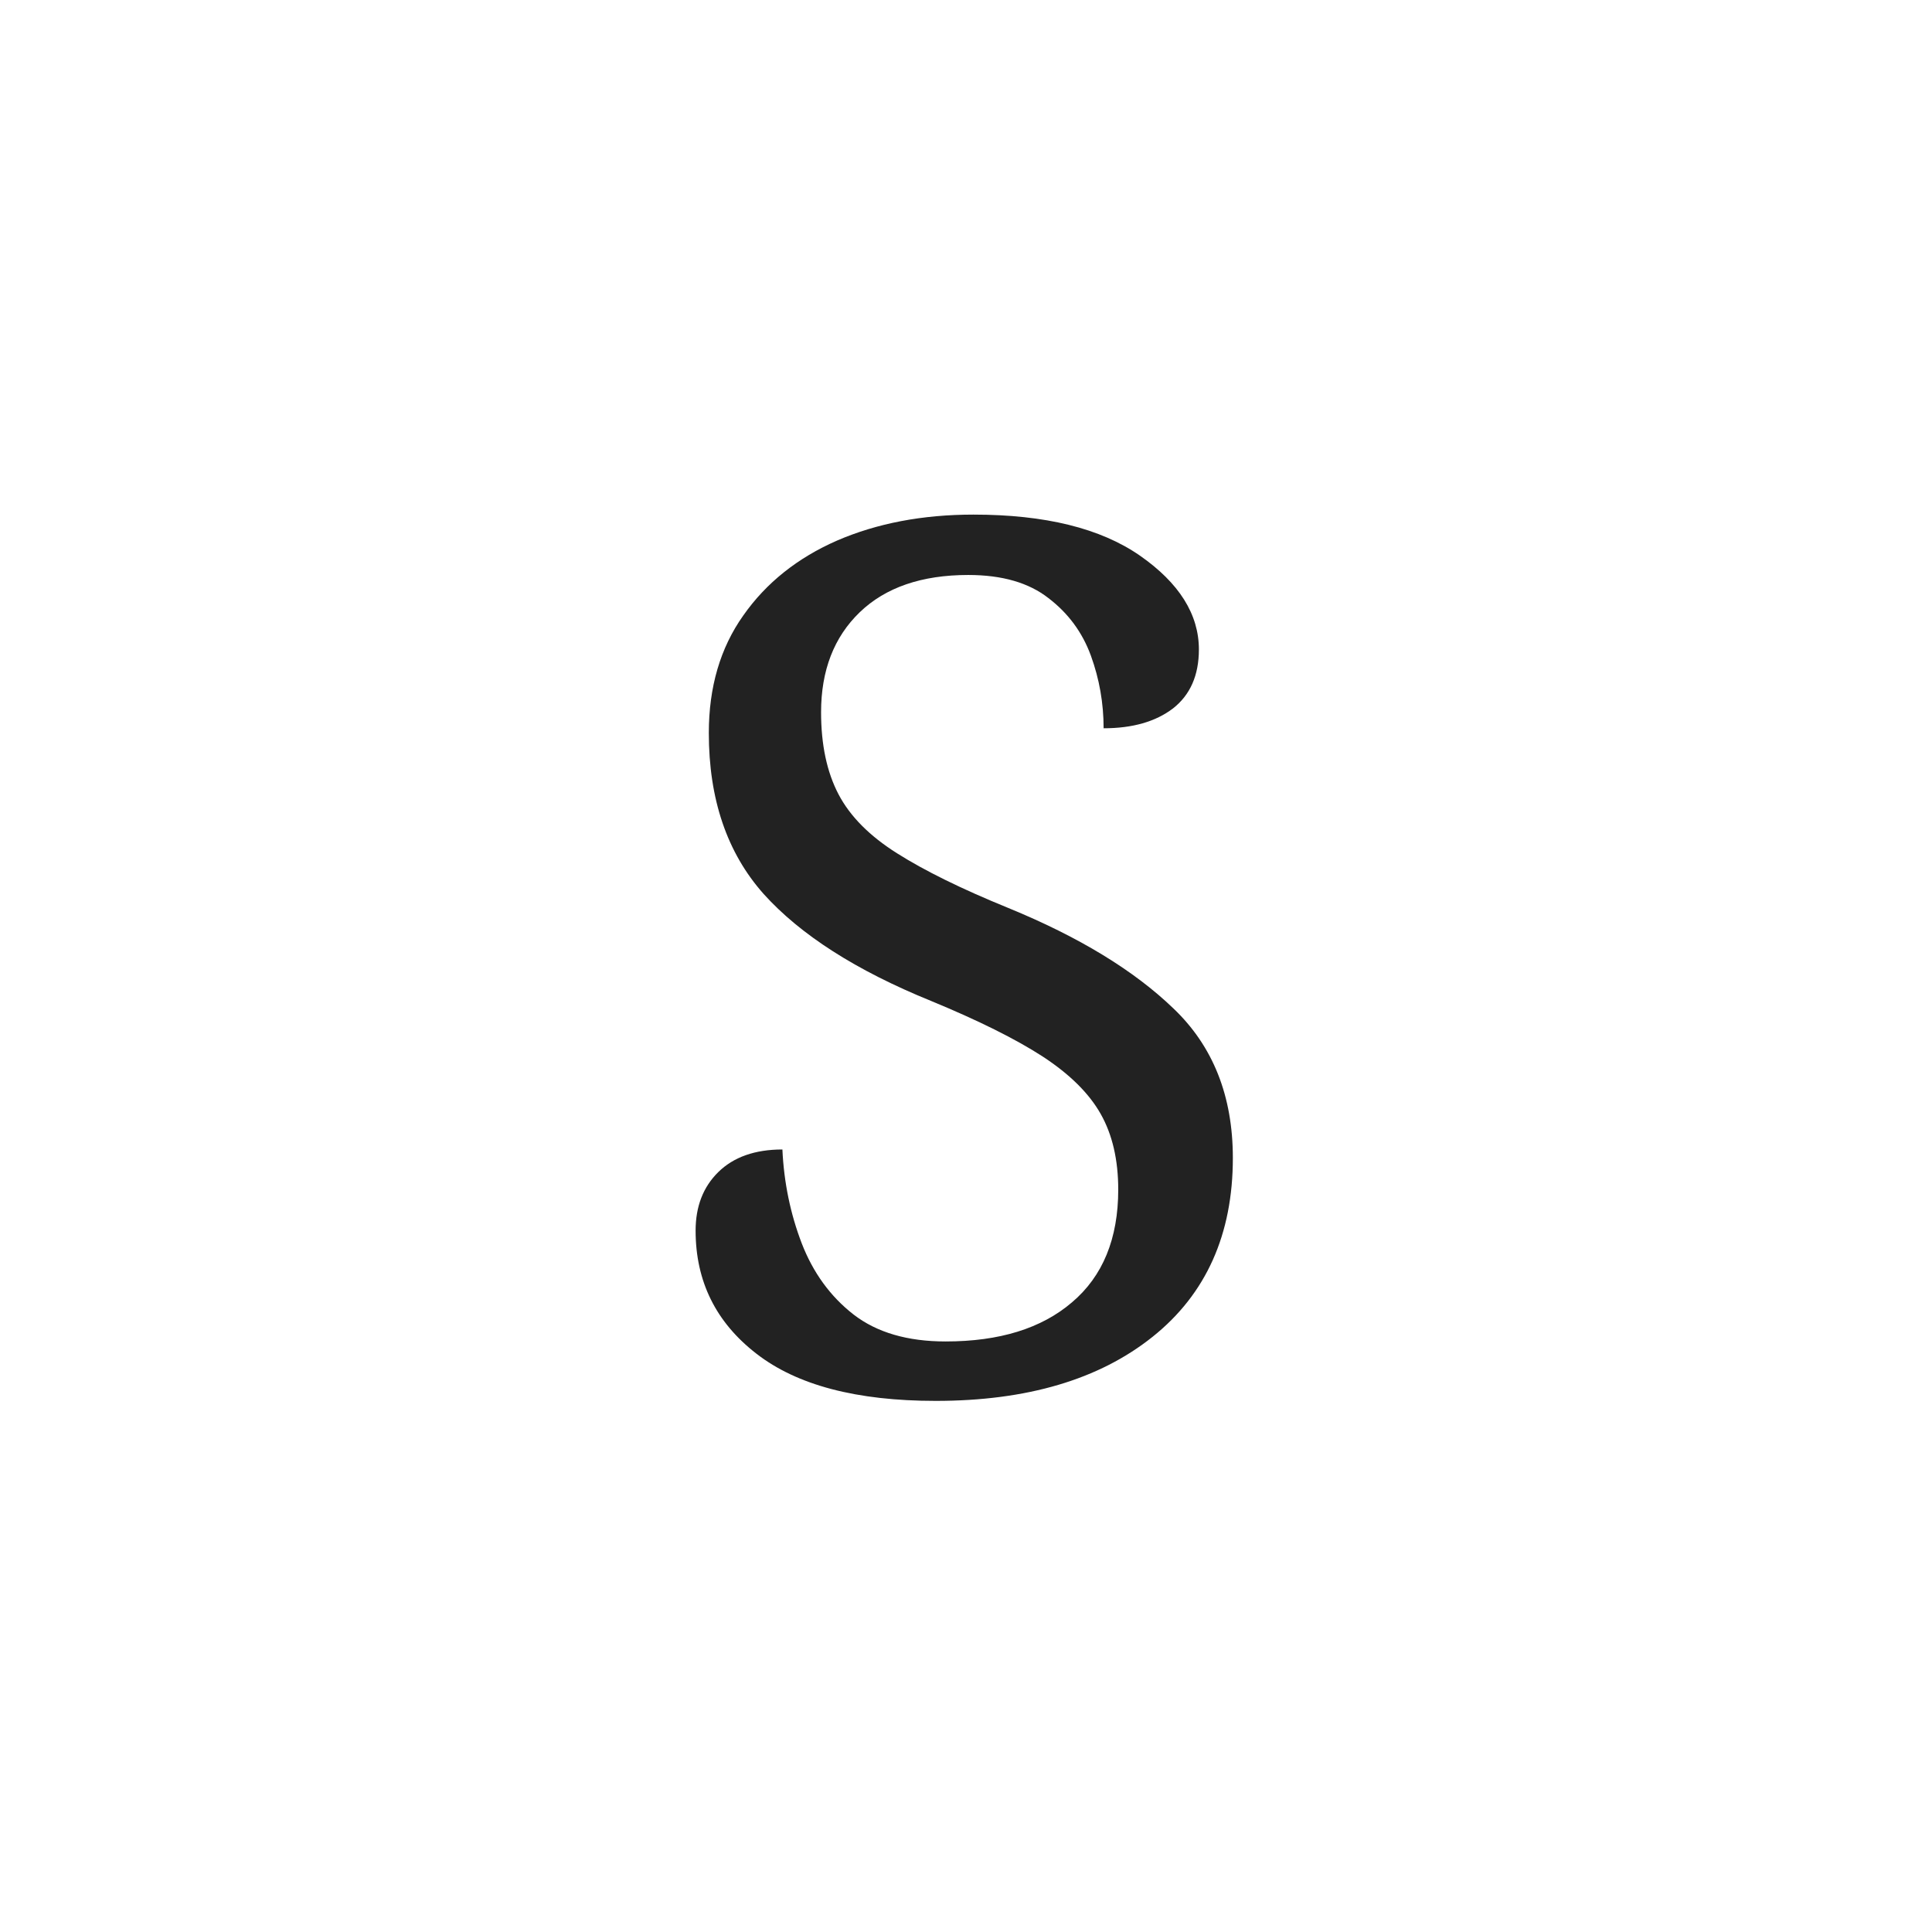
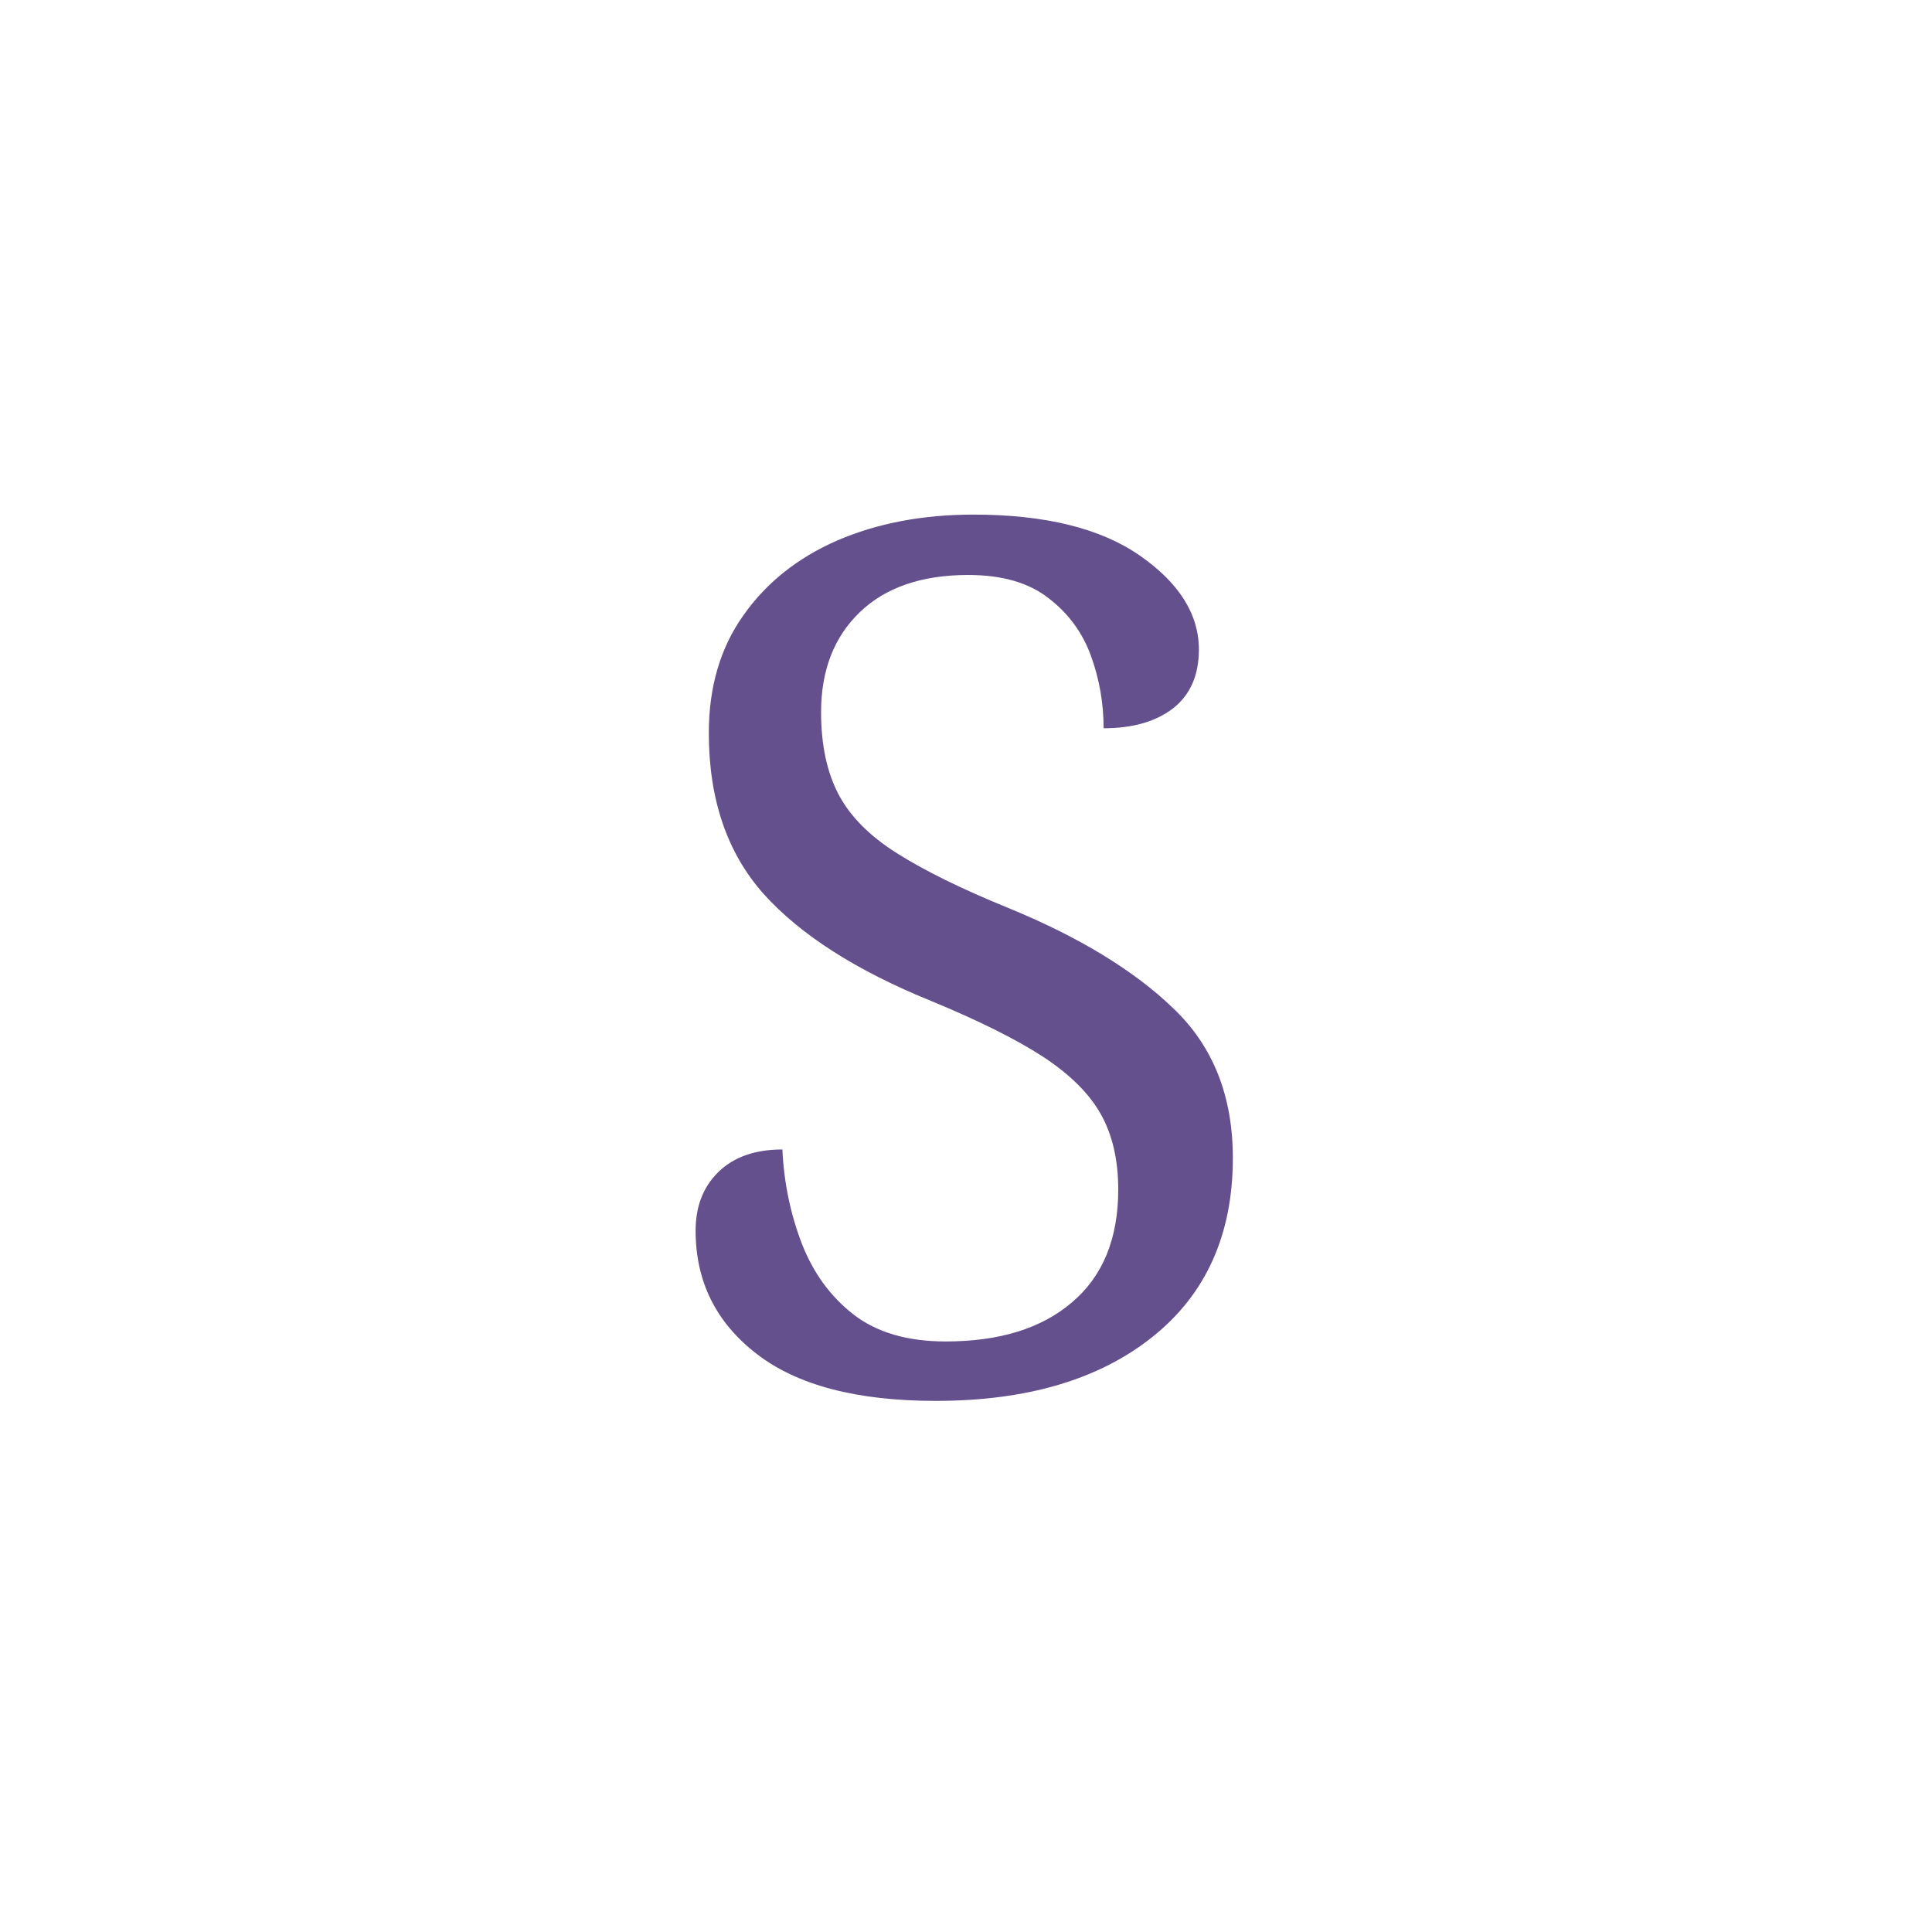
<svg xmlns="http://www.w3.org/2000/svg" viewBox="0 0 64 64">
  <rect width="64" height="64" fill="white" />
-   <text x="32" y="46" font-family="Georgia,serif" font-size="40" text-anchor="middle" fill="#222">S</text>
+   <text x="32" y="46" font-family="Georgia,serif" font-size="40" text-anchor="middle" fill="#65508e">S</text>
</svg>
